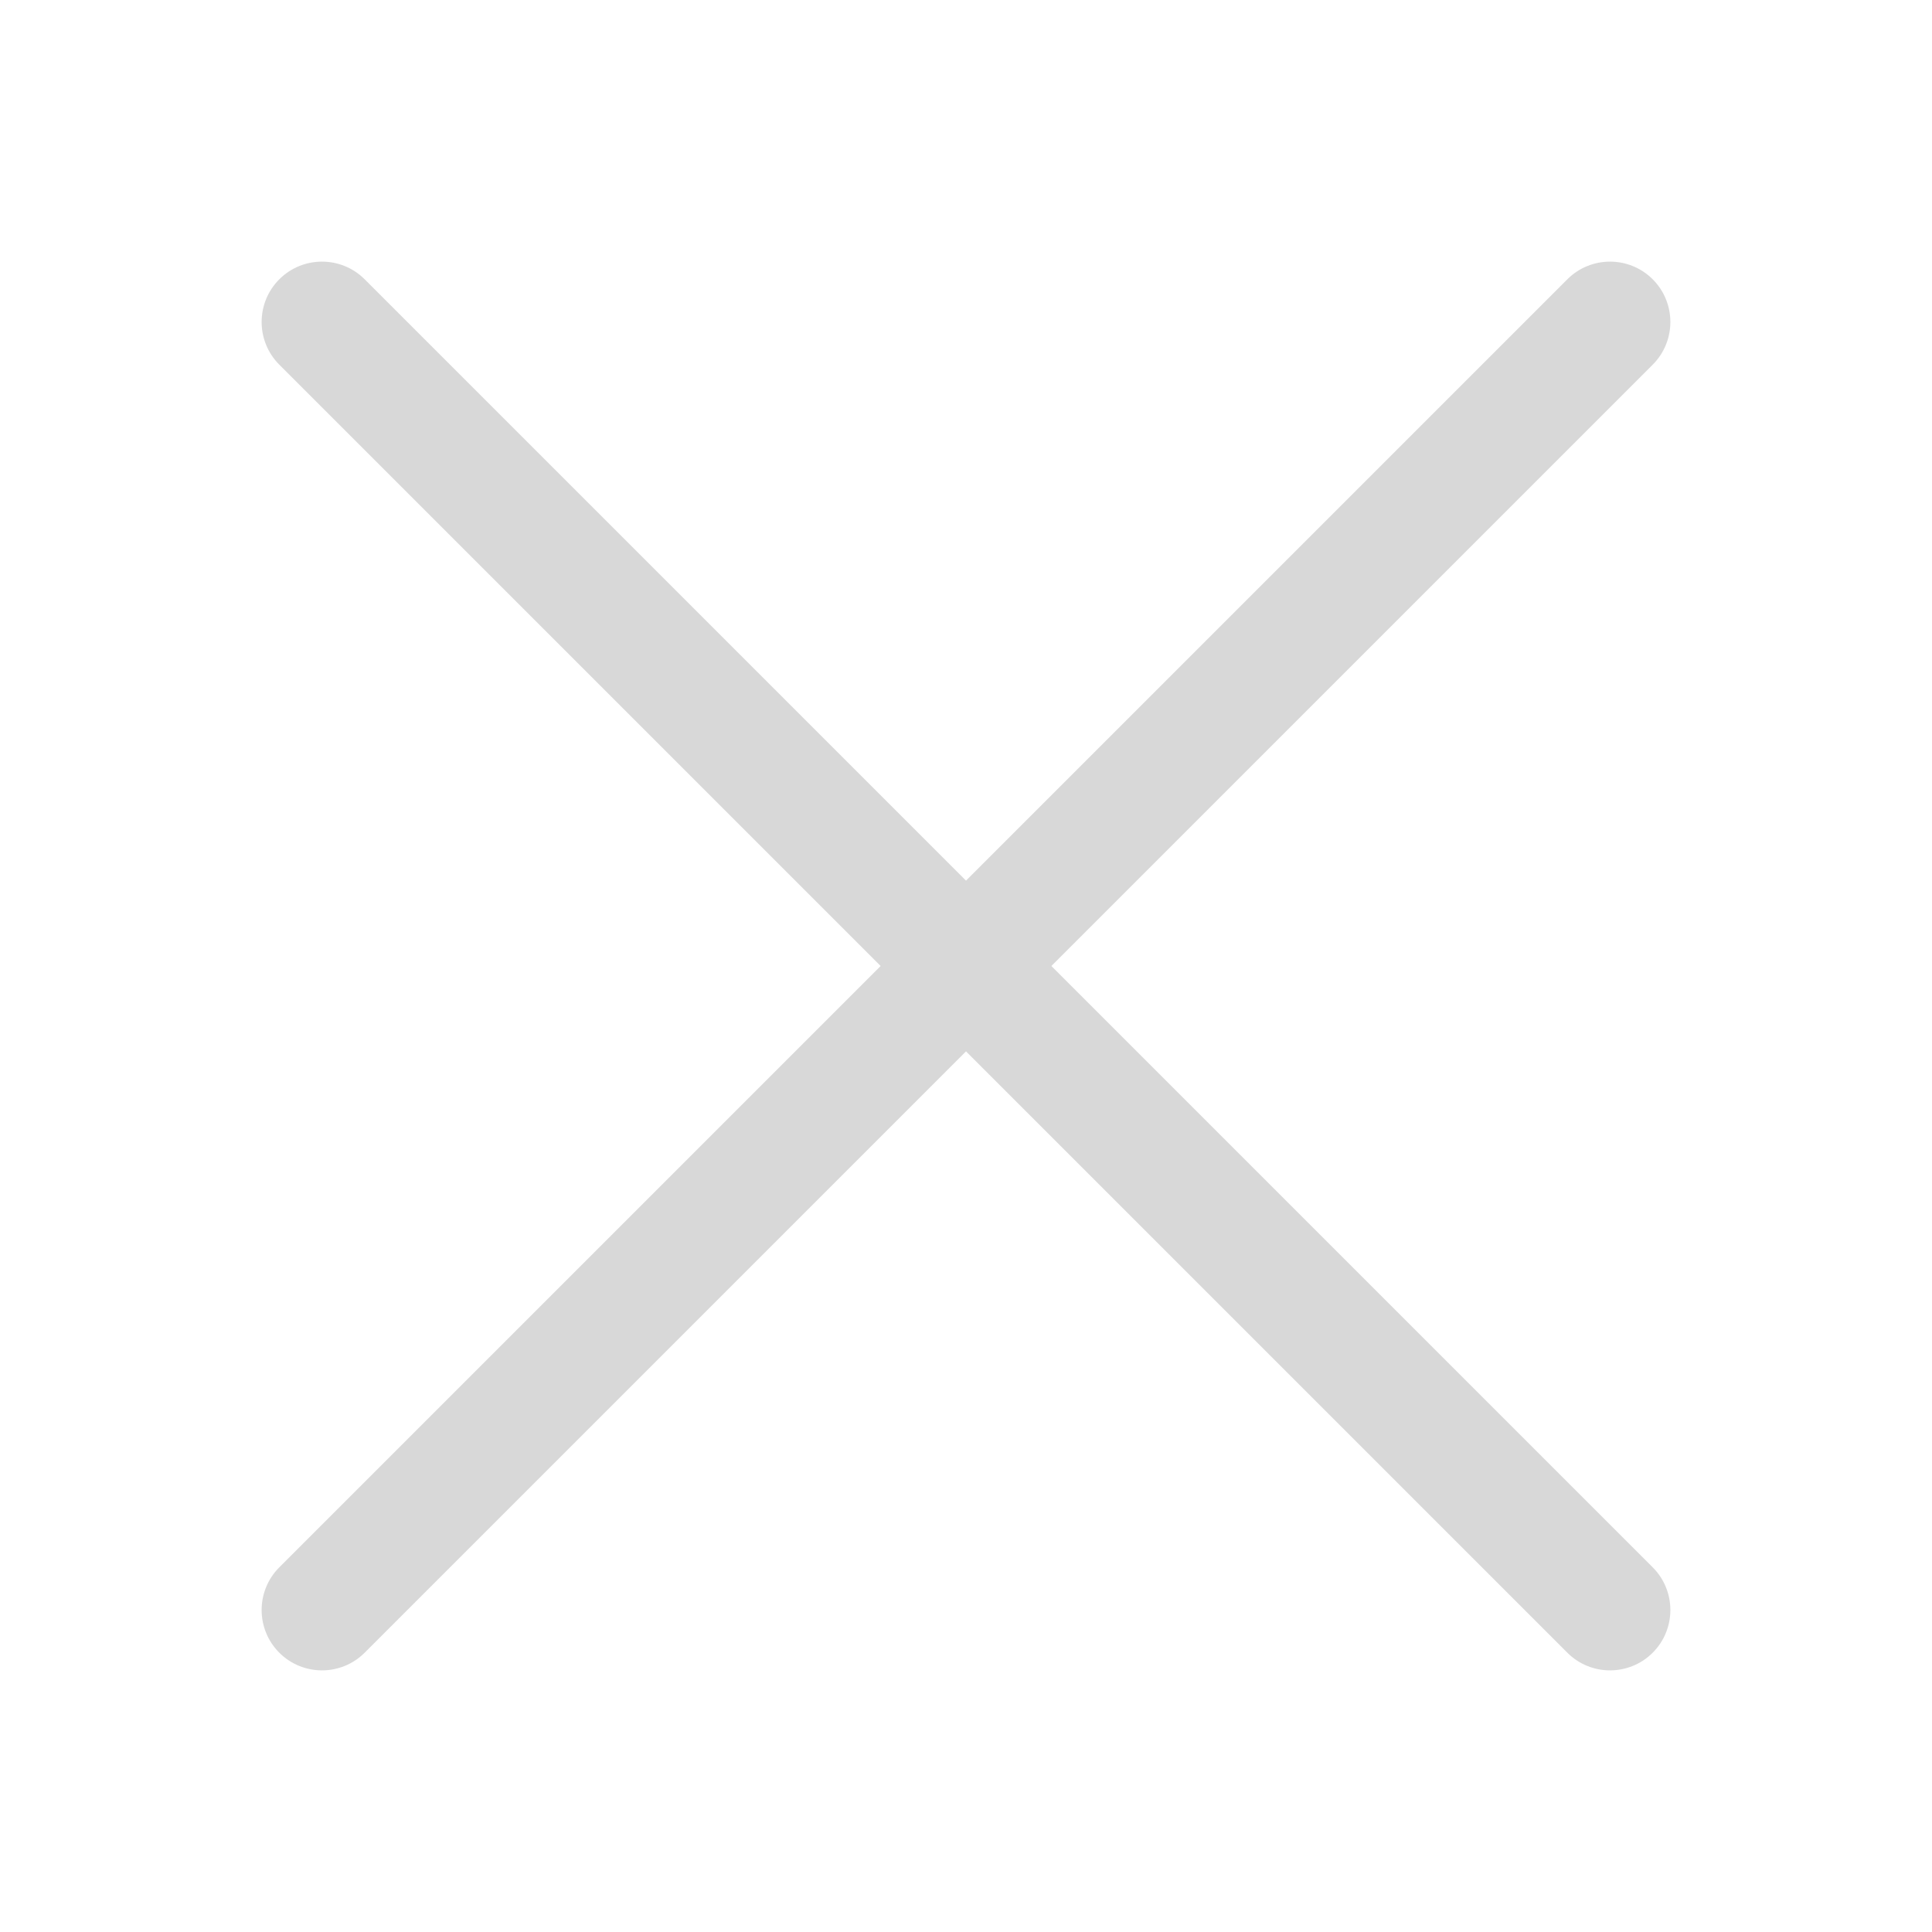
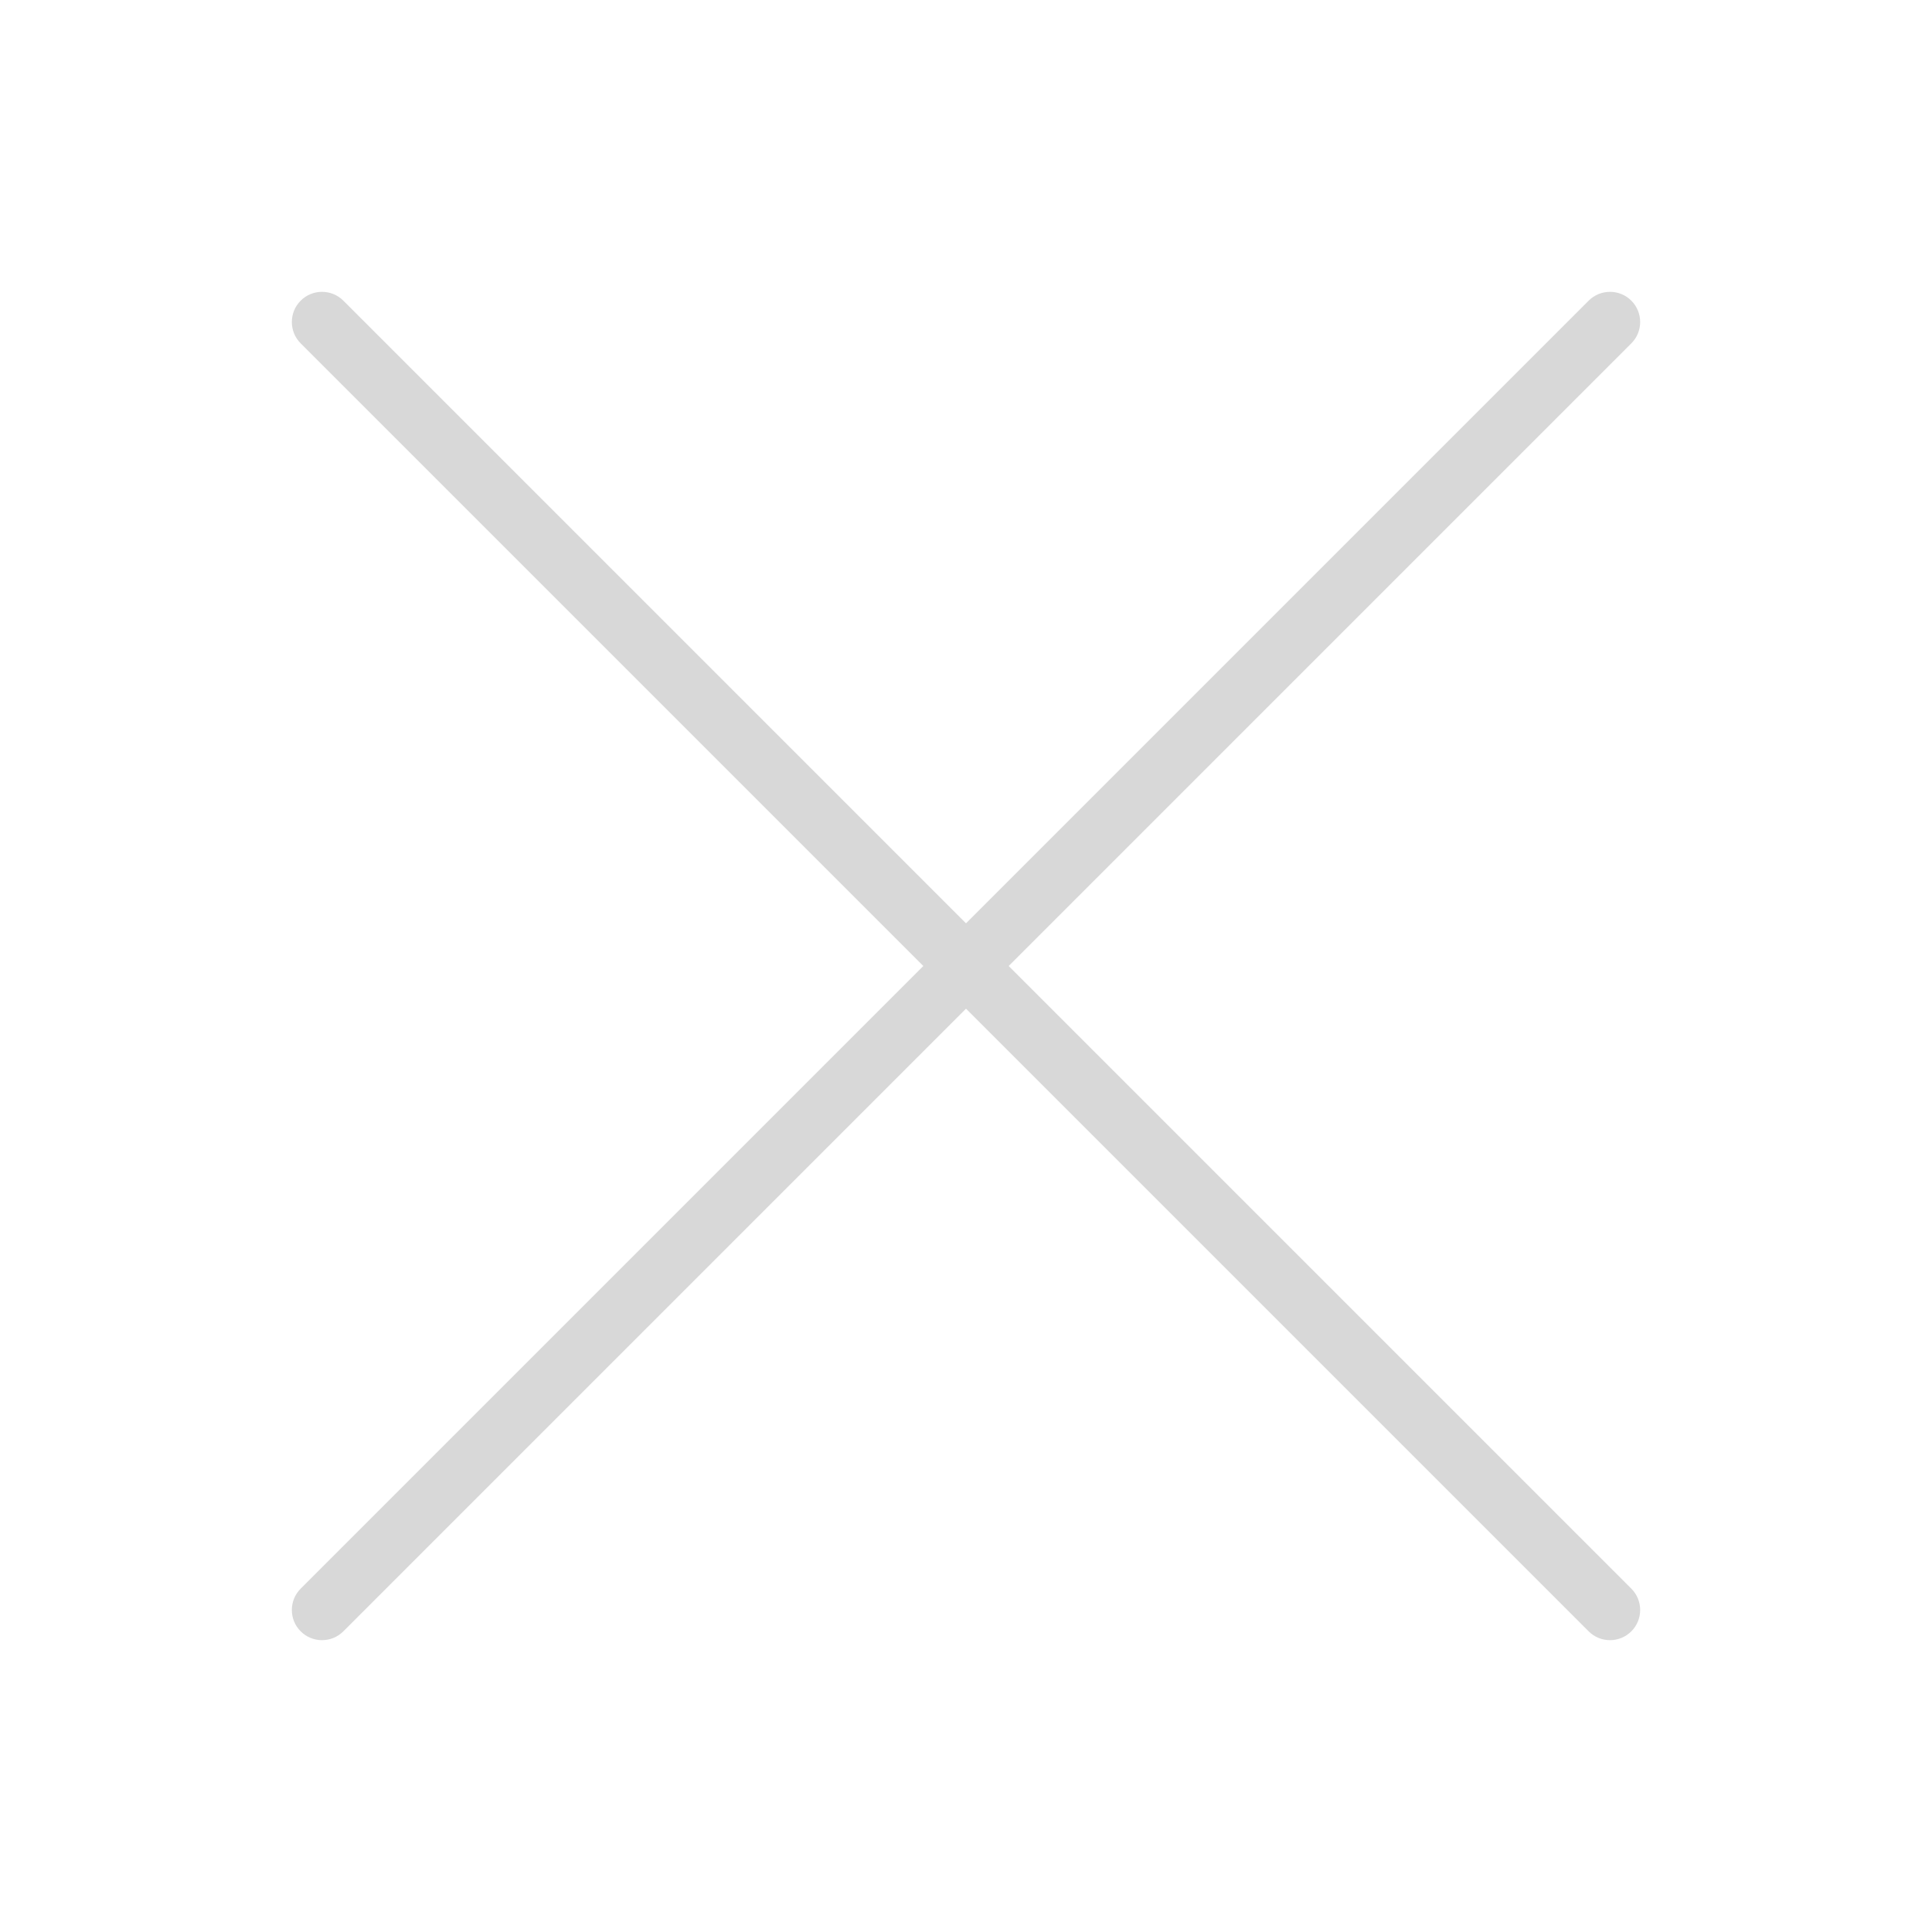
- <svg xmlns="http://www.w3.org/2000/svg" width="16" height="16" viewBox="0 0 16 16" fill="none">
-   <path fill-rule="evenodd" clip-rule="evenodd" d="M2.313 2.313C2.508 2.118 2.825 2.118 3.02 2.313L8 7.293L12.98 2.313C13.175 2.118 13.492 2.118 13.687 2.313C13.882 2.508 13.882 2.825 13.687 3.02L8.707 8L13.687 12.98C13.882 13.175 13.882 13.492 13.687 13.687C13.492 13.882 13.175 13.882 12.98 13.687L8 8.707L3.02 13.687C2.825 13.882 2.508 13.882 2.313 13.687C2.118 13.492 2.118 13.175 2.313 12.98L7.293 8L2.313 3.02C2.118 2.825 2.118 2.508 2.313 2.313Z" fill="#D8D8D8" />
+ <svg xmlns="http://www.w3.org/2000/svg" width="32" height="32" viewBox="0 0 32 32" fill="none">
+   <path fill-rule="evenodd" clip-rule="evenodd" d="M4.98 4.98C5.175 4.785 5.492 4.785 5.687 4.98L16 15.293L26.313 4.98C26.508 4.785 26.825 4.785 27.02 4.98C27.215 5.175 27.215 5.492 27.02 5.687L16.707 16L27.02 26.313C27.215 26.508 27.215 26.825 27.02 27.02C26.825 27.215 26.508 27.215 26.313 27.02L16 16.707L5.687 27.02C5.492 27.215 5.175 27.215 4.98 27.02C4.785 26.825 4.785 26.508 4.98 26.313L15.293 16L4.98 5.687C4.785 5.492 4.785 5.175 4.98 4.98Z" fill="#D8D8D8" />
</svg>
